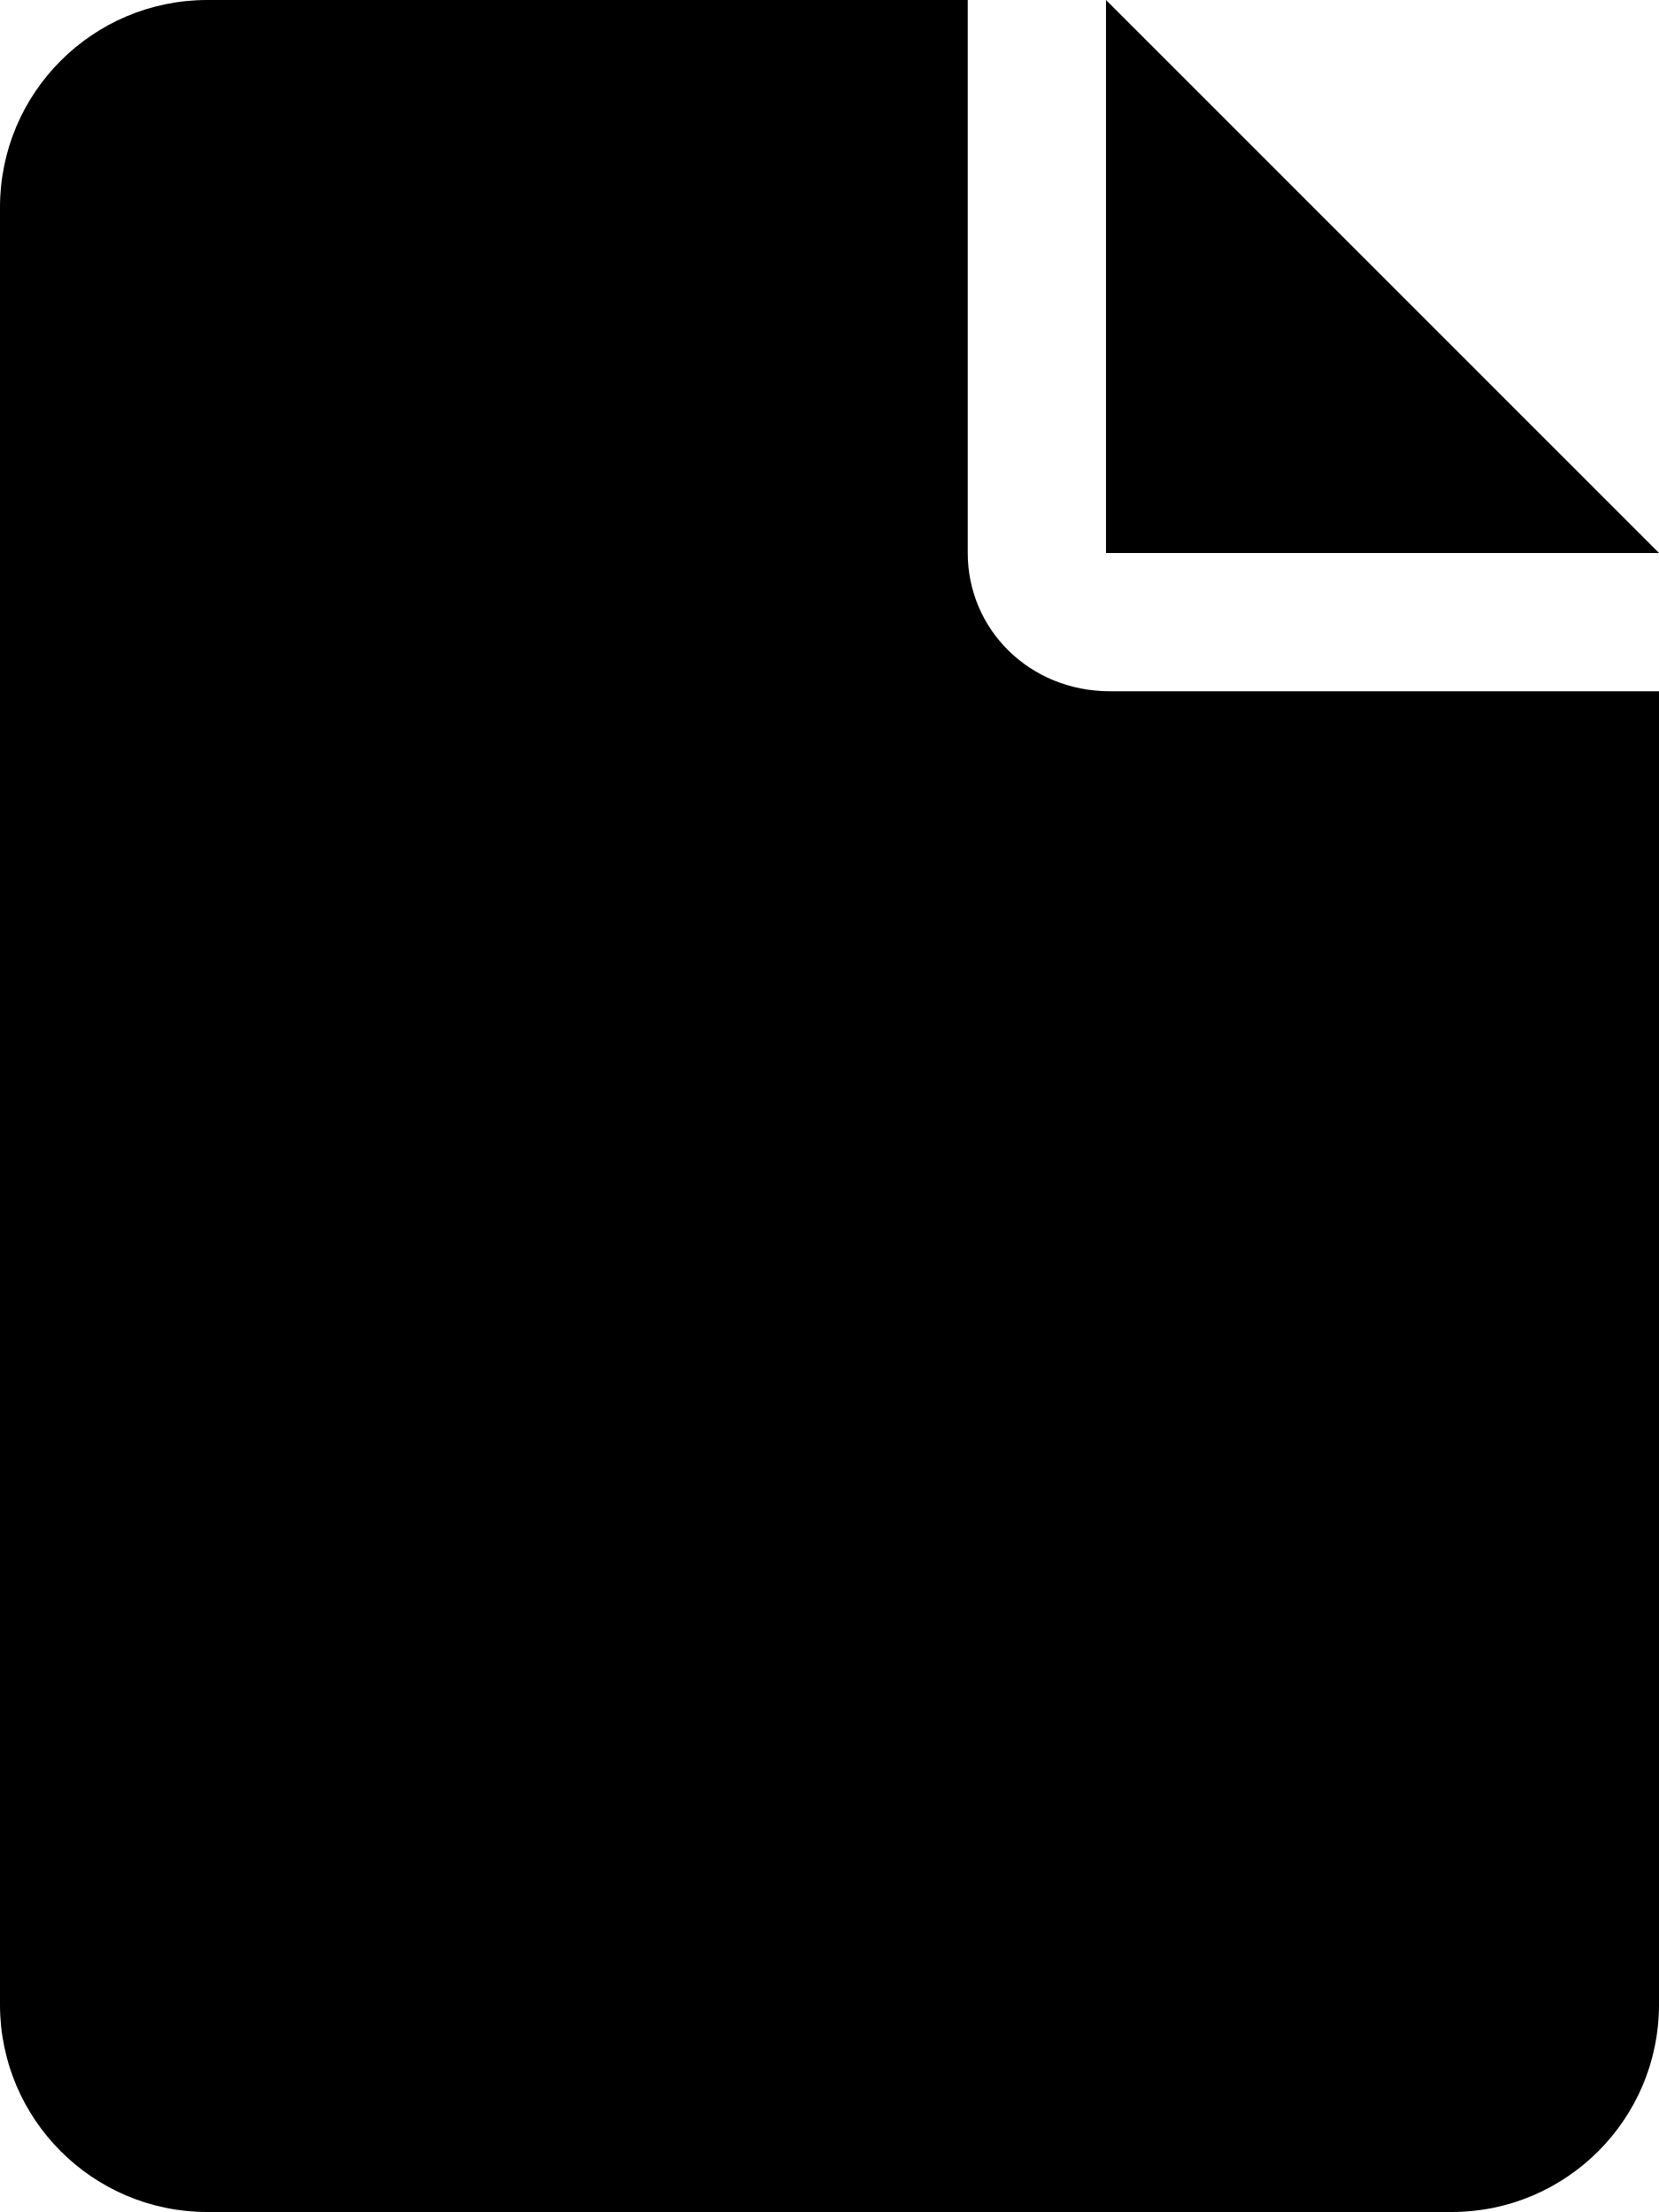
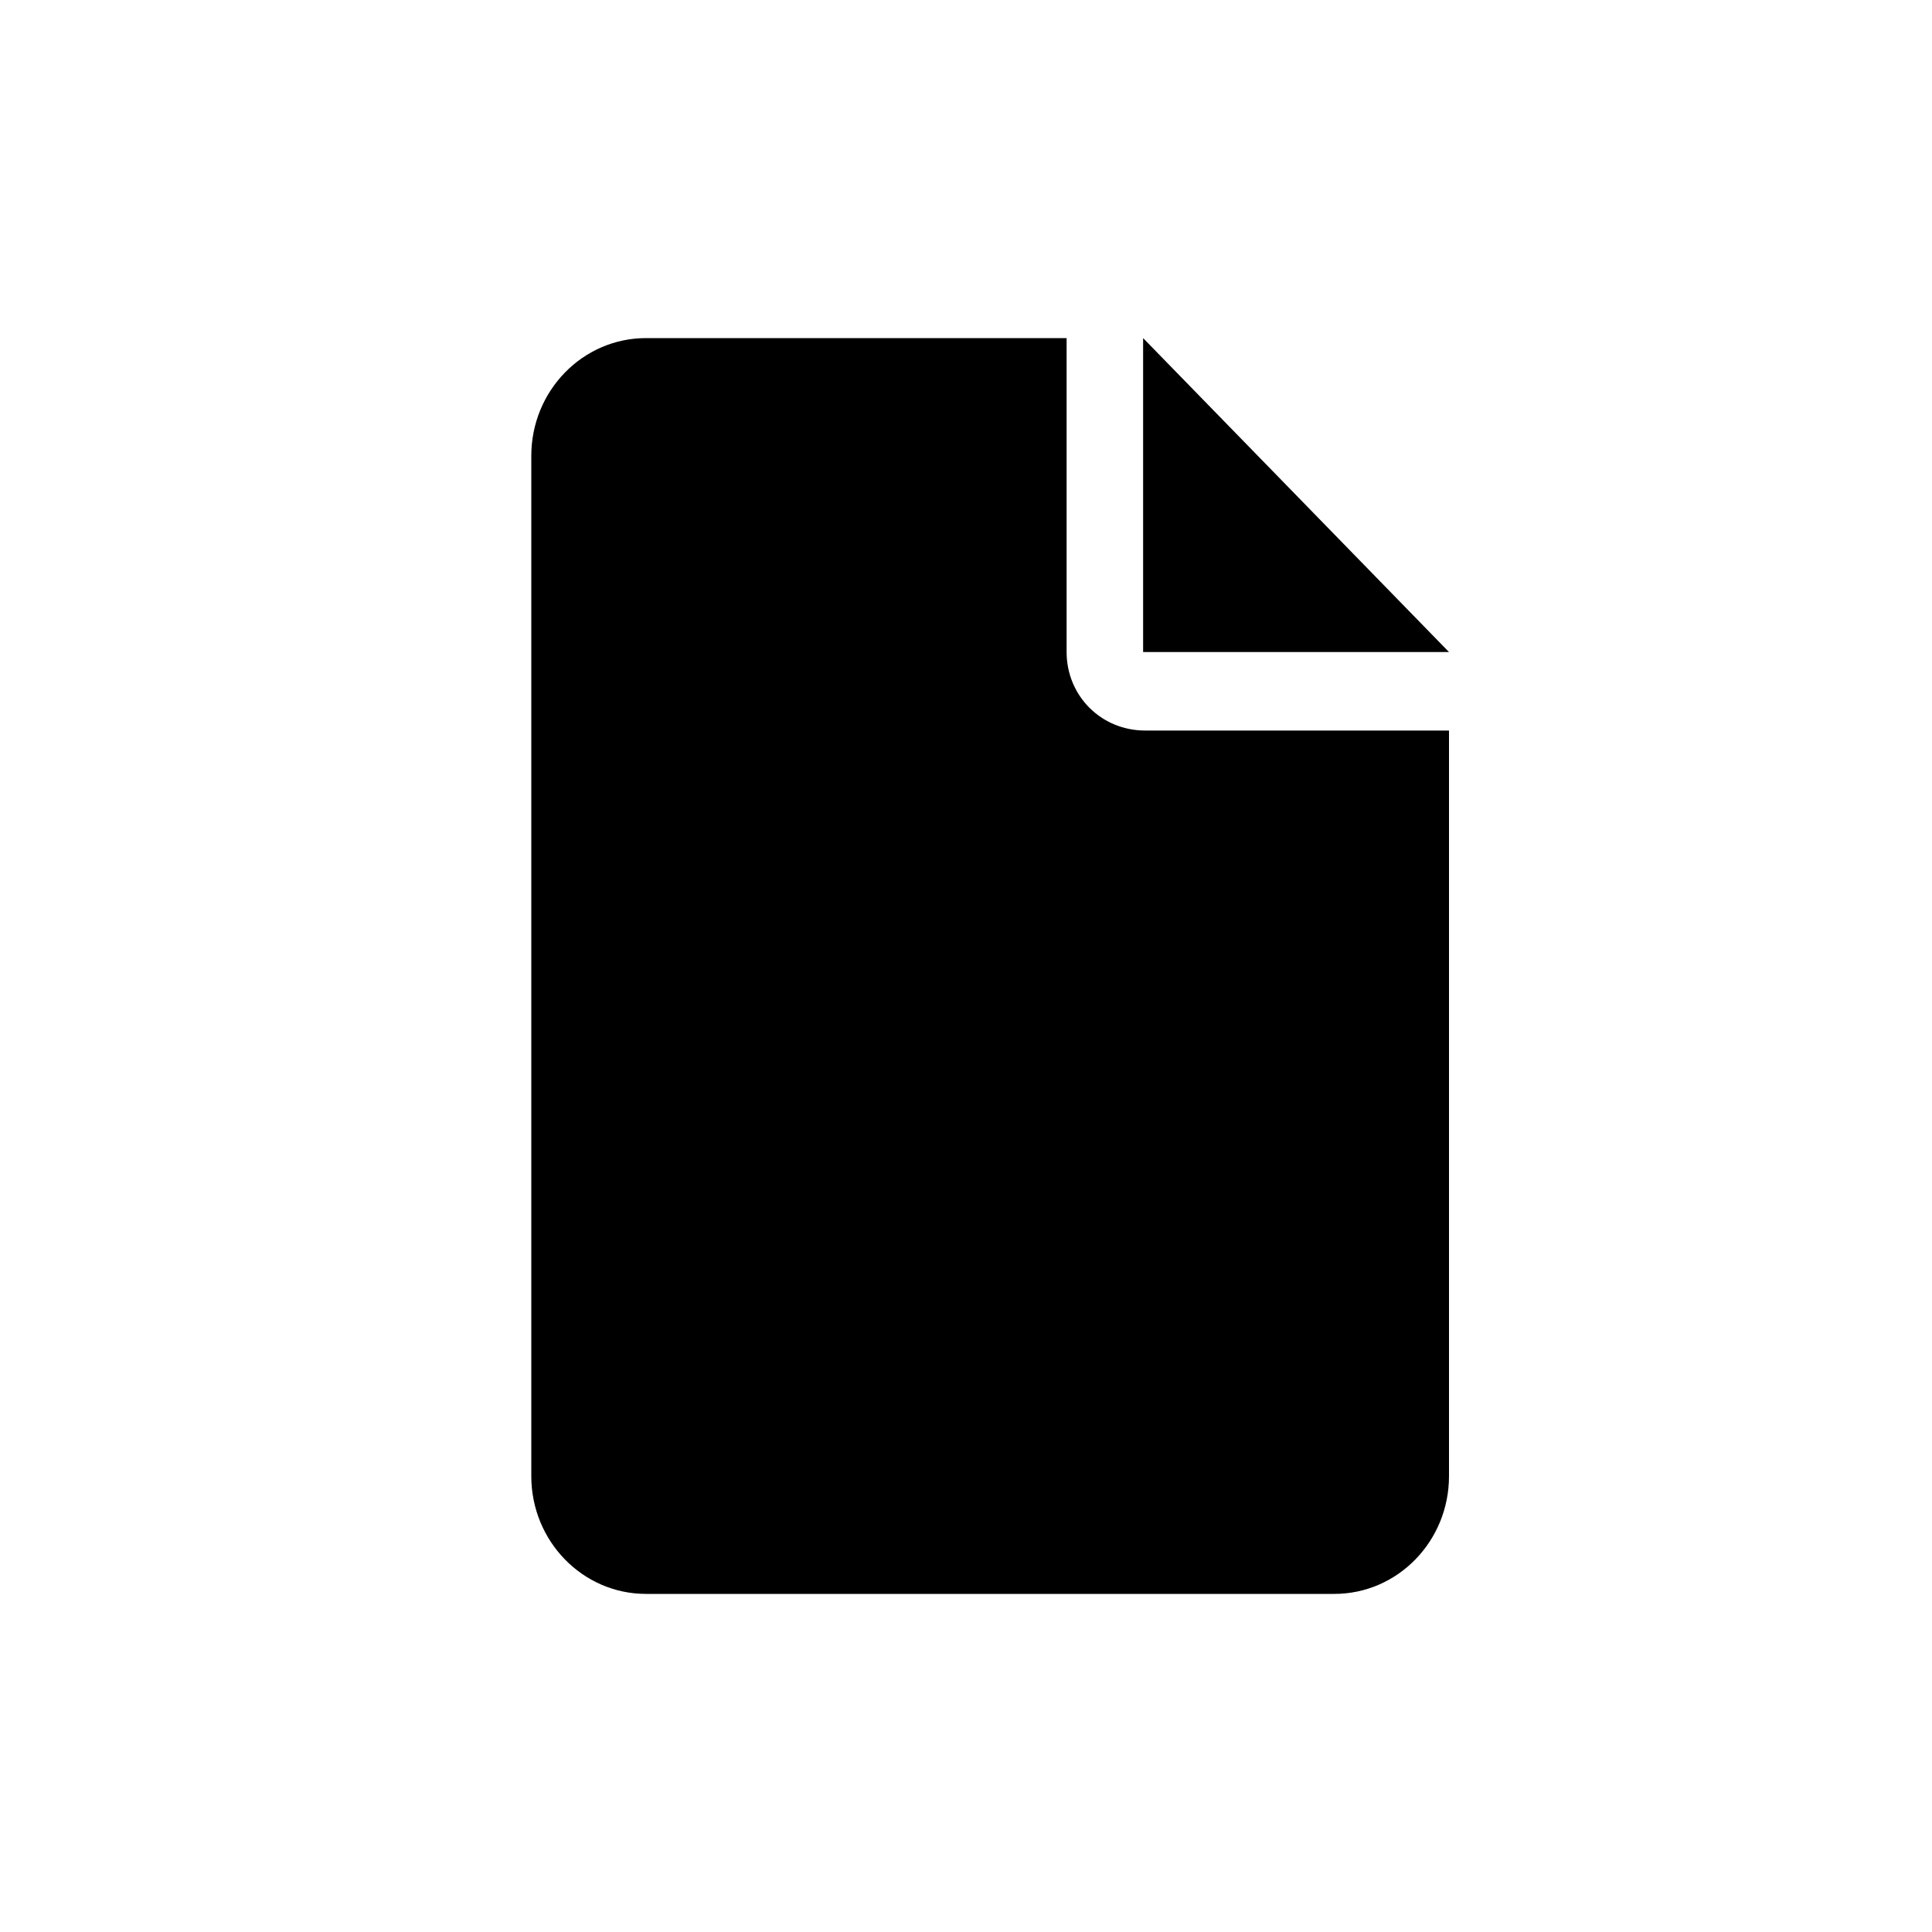
- <svg xmlns="http://www.w3.org/2000/svg" viewBox="0 0 15 20" fill="none">
-   <path d="M10 0V5H15L10 0ZM8.75 5V0H1.875C0.839 0 0 0.839 0 1.875V18.125C0 19.16 0.839 20 1.875 20H13.125C14.161 20 15 19.16 15 18.125V6.25H10.035C9.309 6.25 8.75 5.691 8.75 5Z" fill="currentColor" />
+ <svg xmlns="http://www.w3.org/2000/svg" viewBox="0 0 40 40" fill="none">
+   <path d="M23.667 7V13.5H30L23.667 7ZM22.083 13.5V7H13.375C12.063 7 11 8.091 11 9.438V30.562C11 31.908 12.063 33 13.375 33H27.625C28.937 33 30 31.909 30 30.562V15.125H23.711C22.791 15.125 22.083 14.399 22.083 13.5Z" fill="currentColor" />
</svg>
